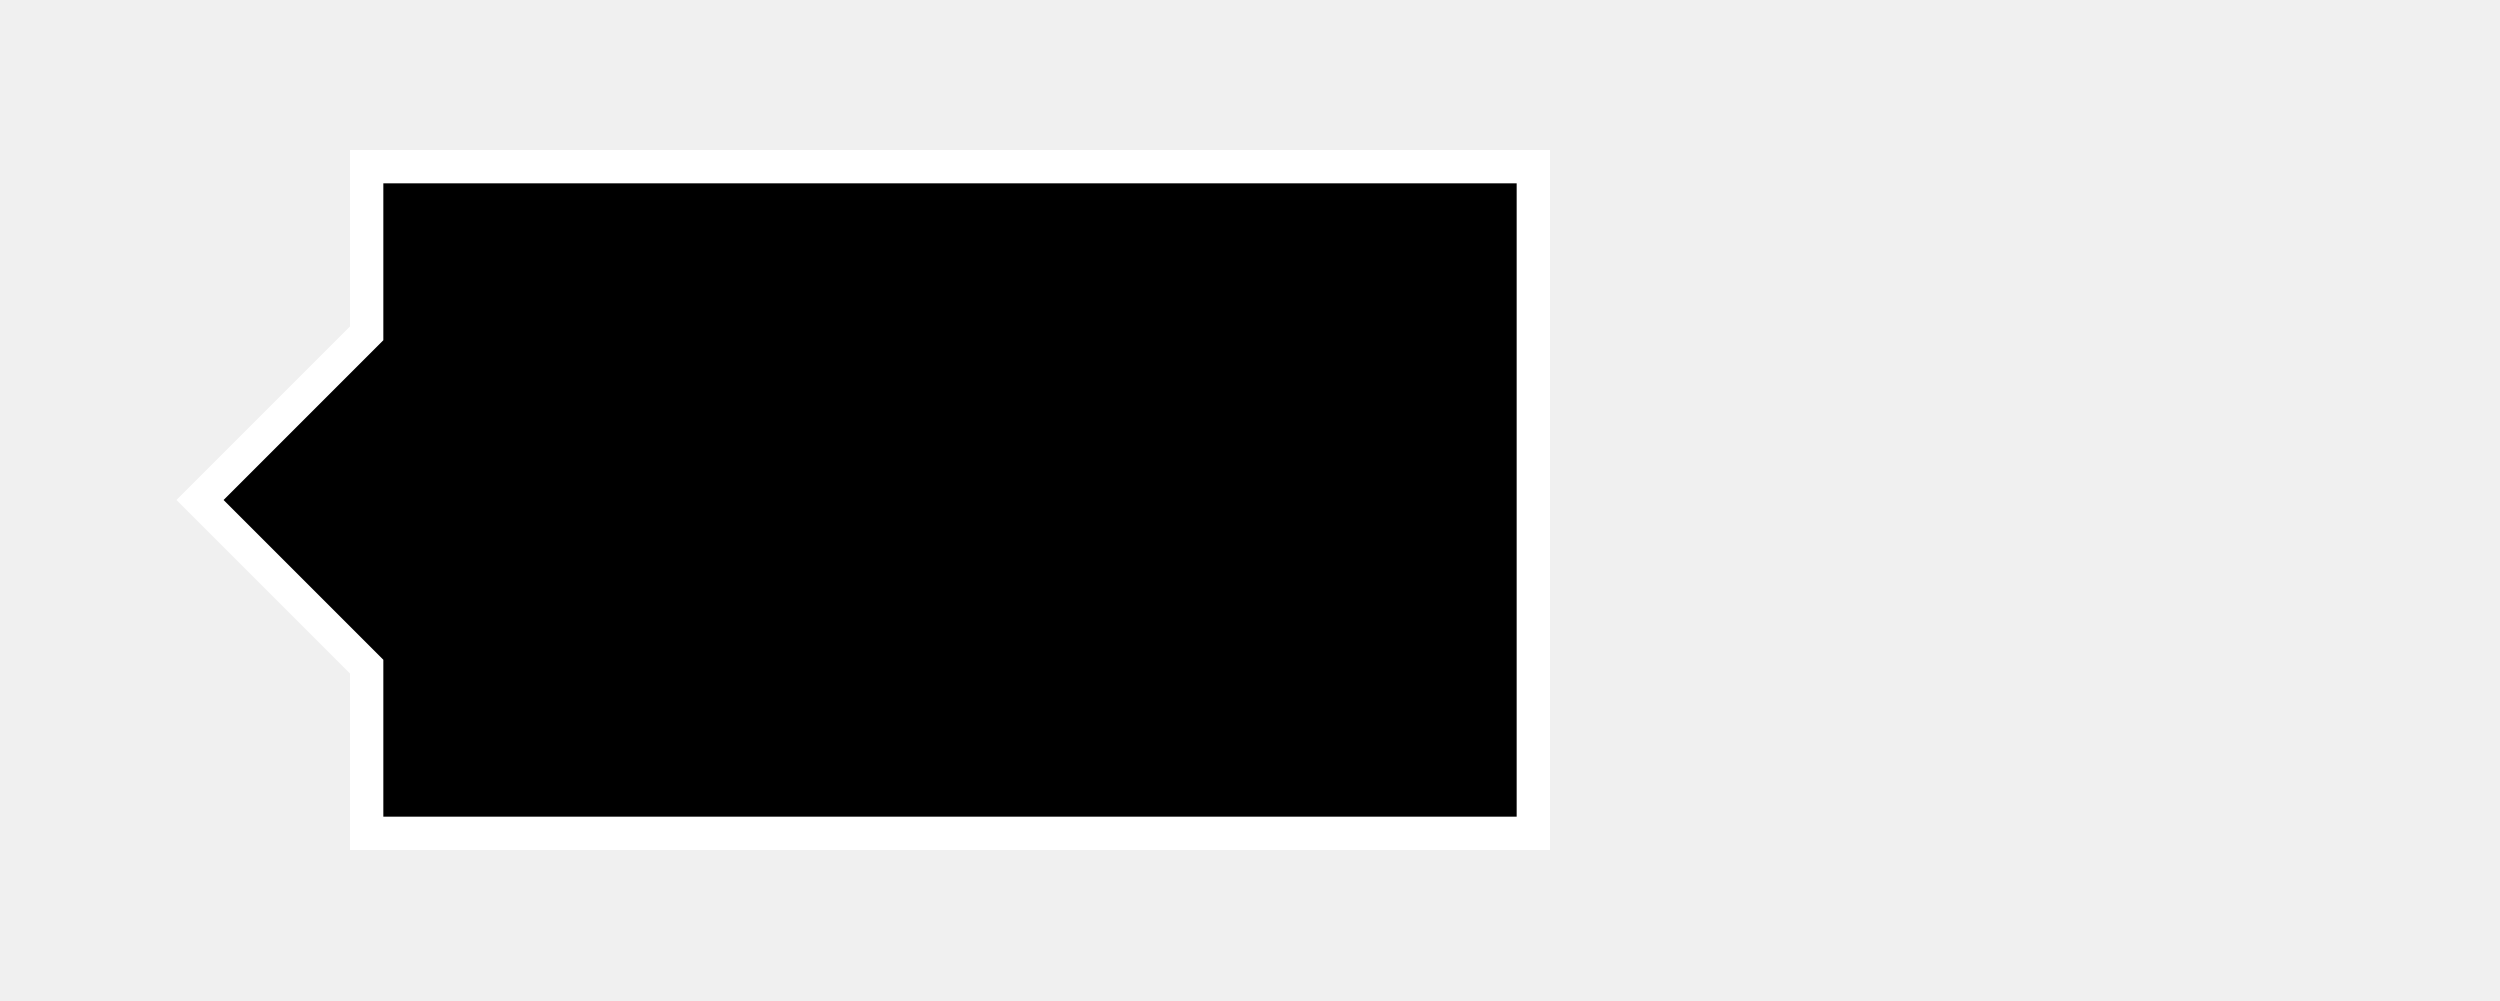
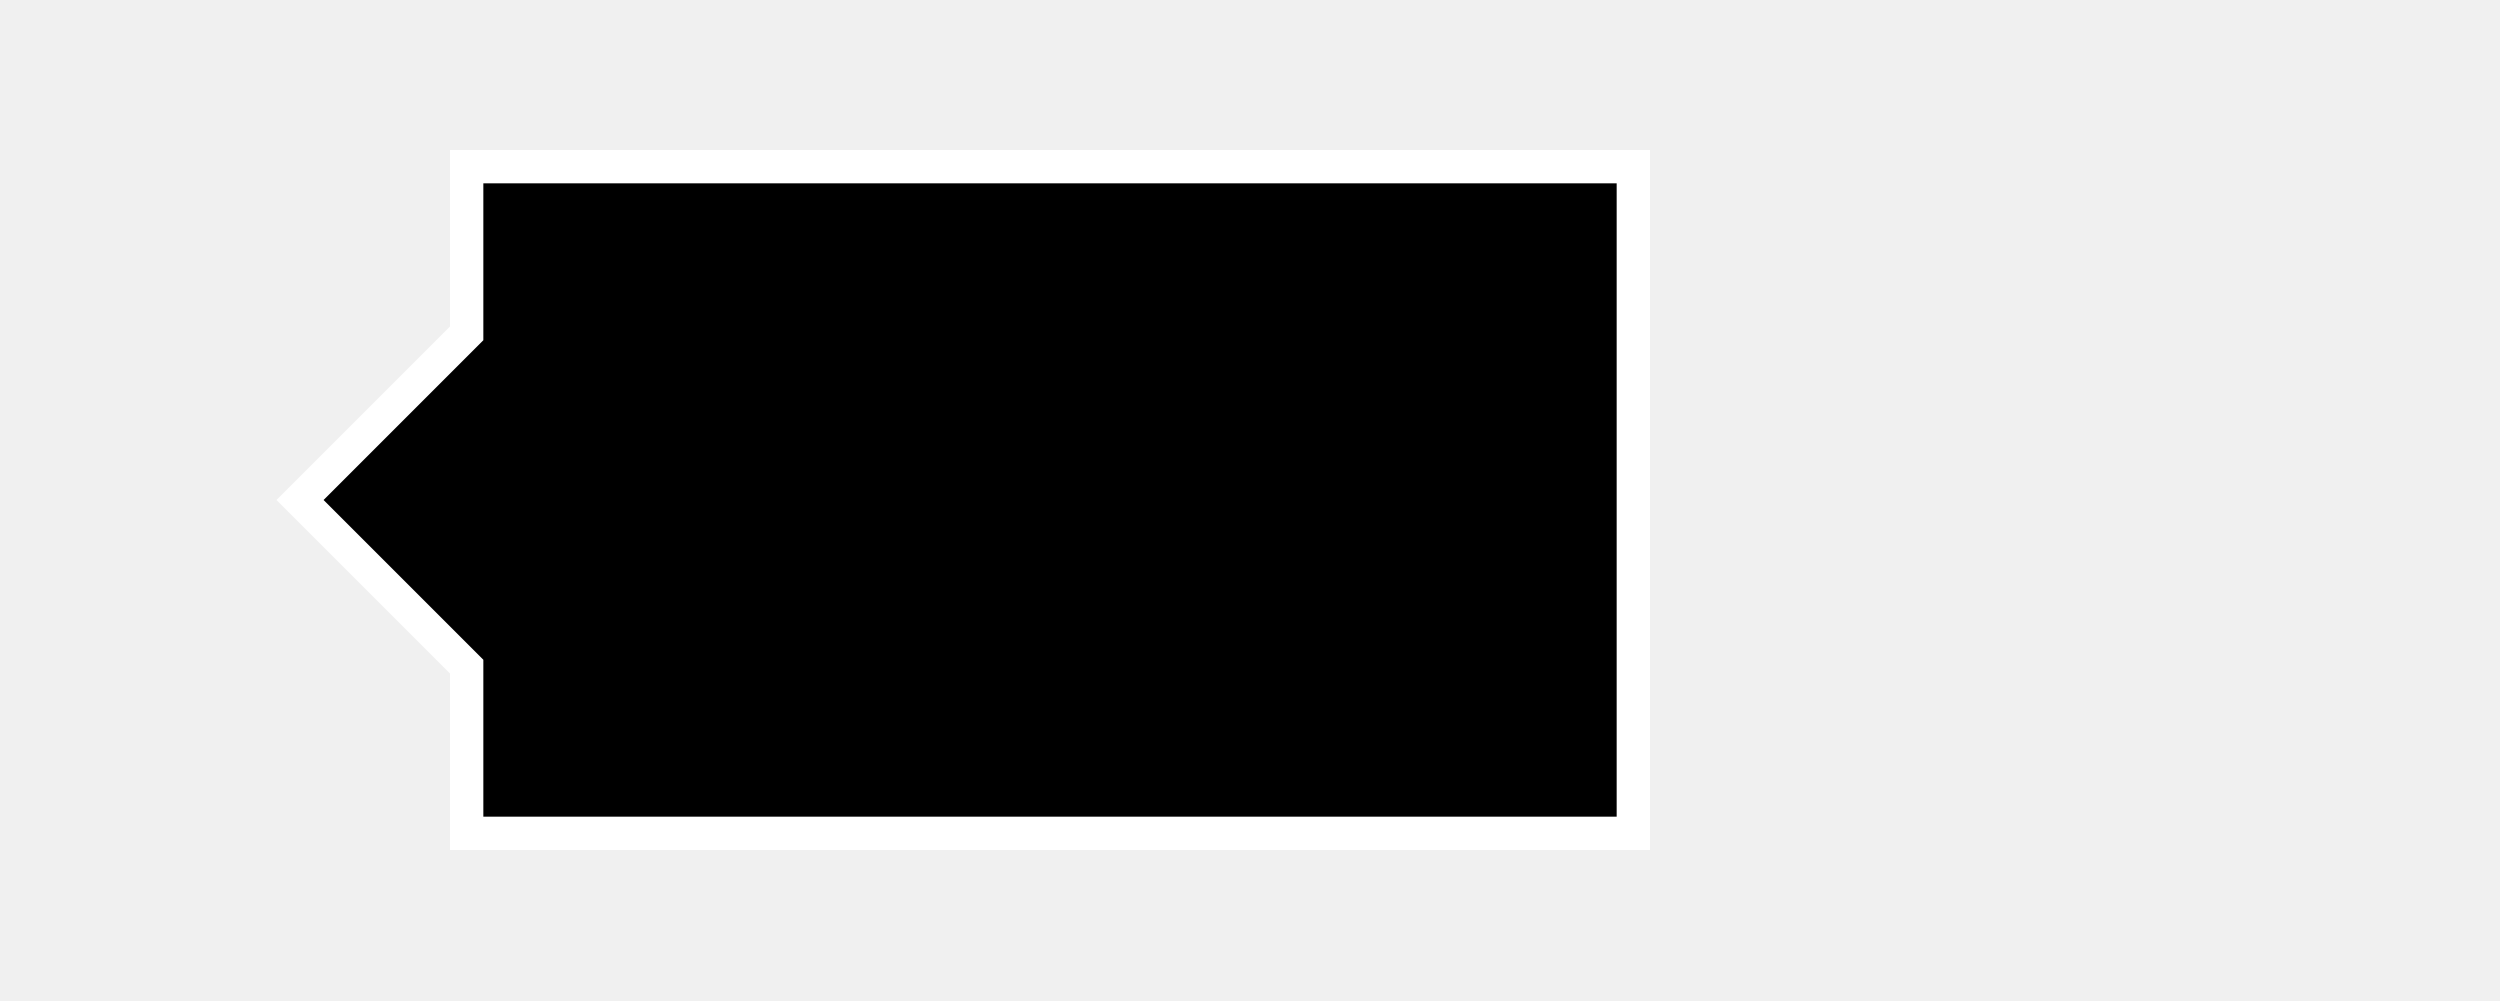
- <svg xmlns="http://www.w3.org/2000/svg" version="1.1" id="svg2" height="30" width="75">
+ <svg xmlns="http://www.w3.org/2000/svg" width="75" height="30" id="svg2" version="1.1">
  <defs id="defs4" />
-   <g transform="translate(0,-1022.362)" id="layer1">
-     <path id="rect4728-8" d="m 11,1027.362 0,5 -5,5 5,5 0,5 35,0 0,-20 -35,0 z" style="fill:#000000;fill-opacity:1;stroke:#ffffff;stroke-opacity:1" />
+   <g id="layer1" transform="translate(3.000107,-1022.362)">
+     <path style="fill:#000000;fill-opacity:1;stroke:#ffffff;stroke-opacity:1" d="m 11,1027.362 v 5 l -5,5 5,5 v 5 h 35 v -20 z" id="rect4728-8" />
  </g>
</svg>
